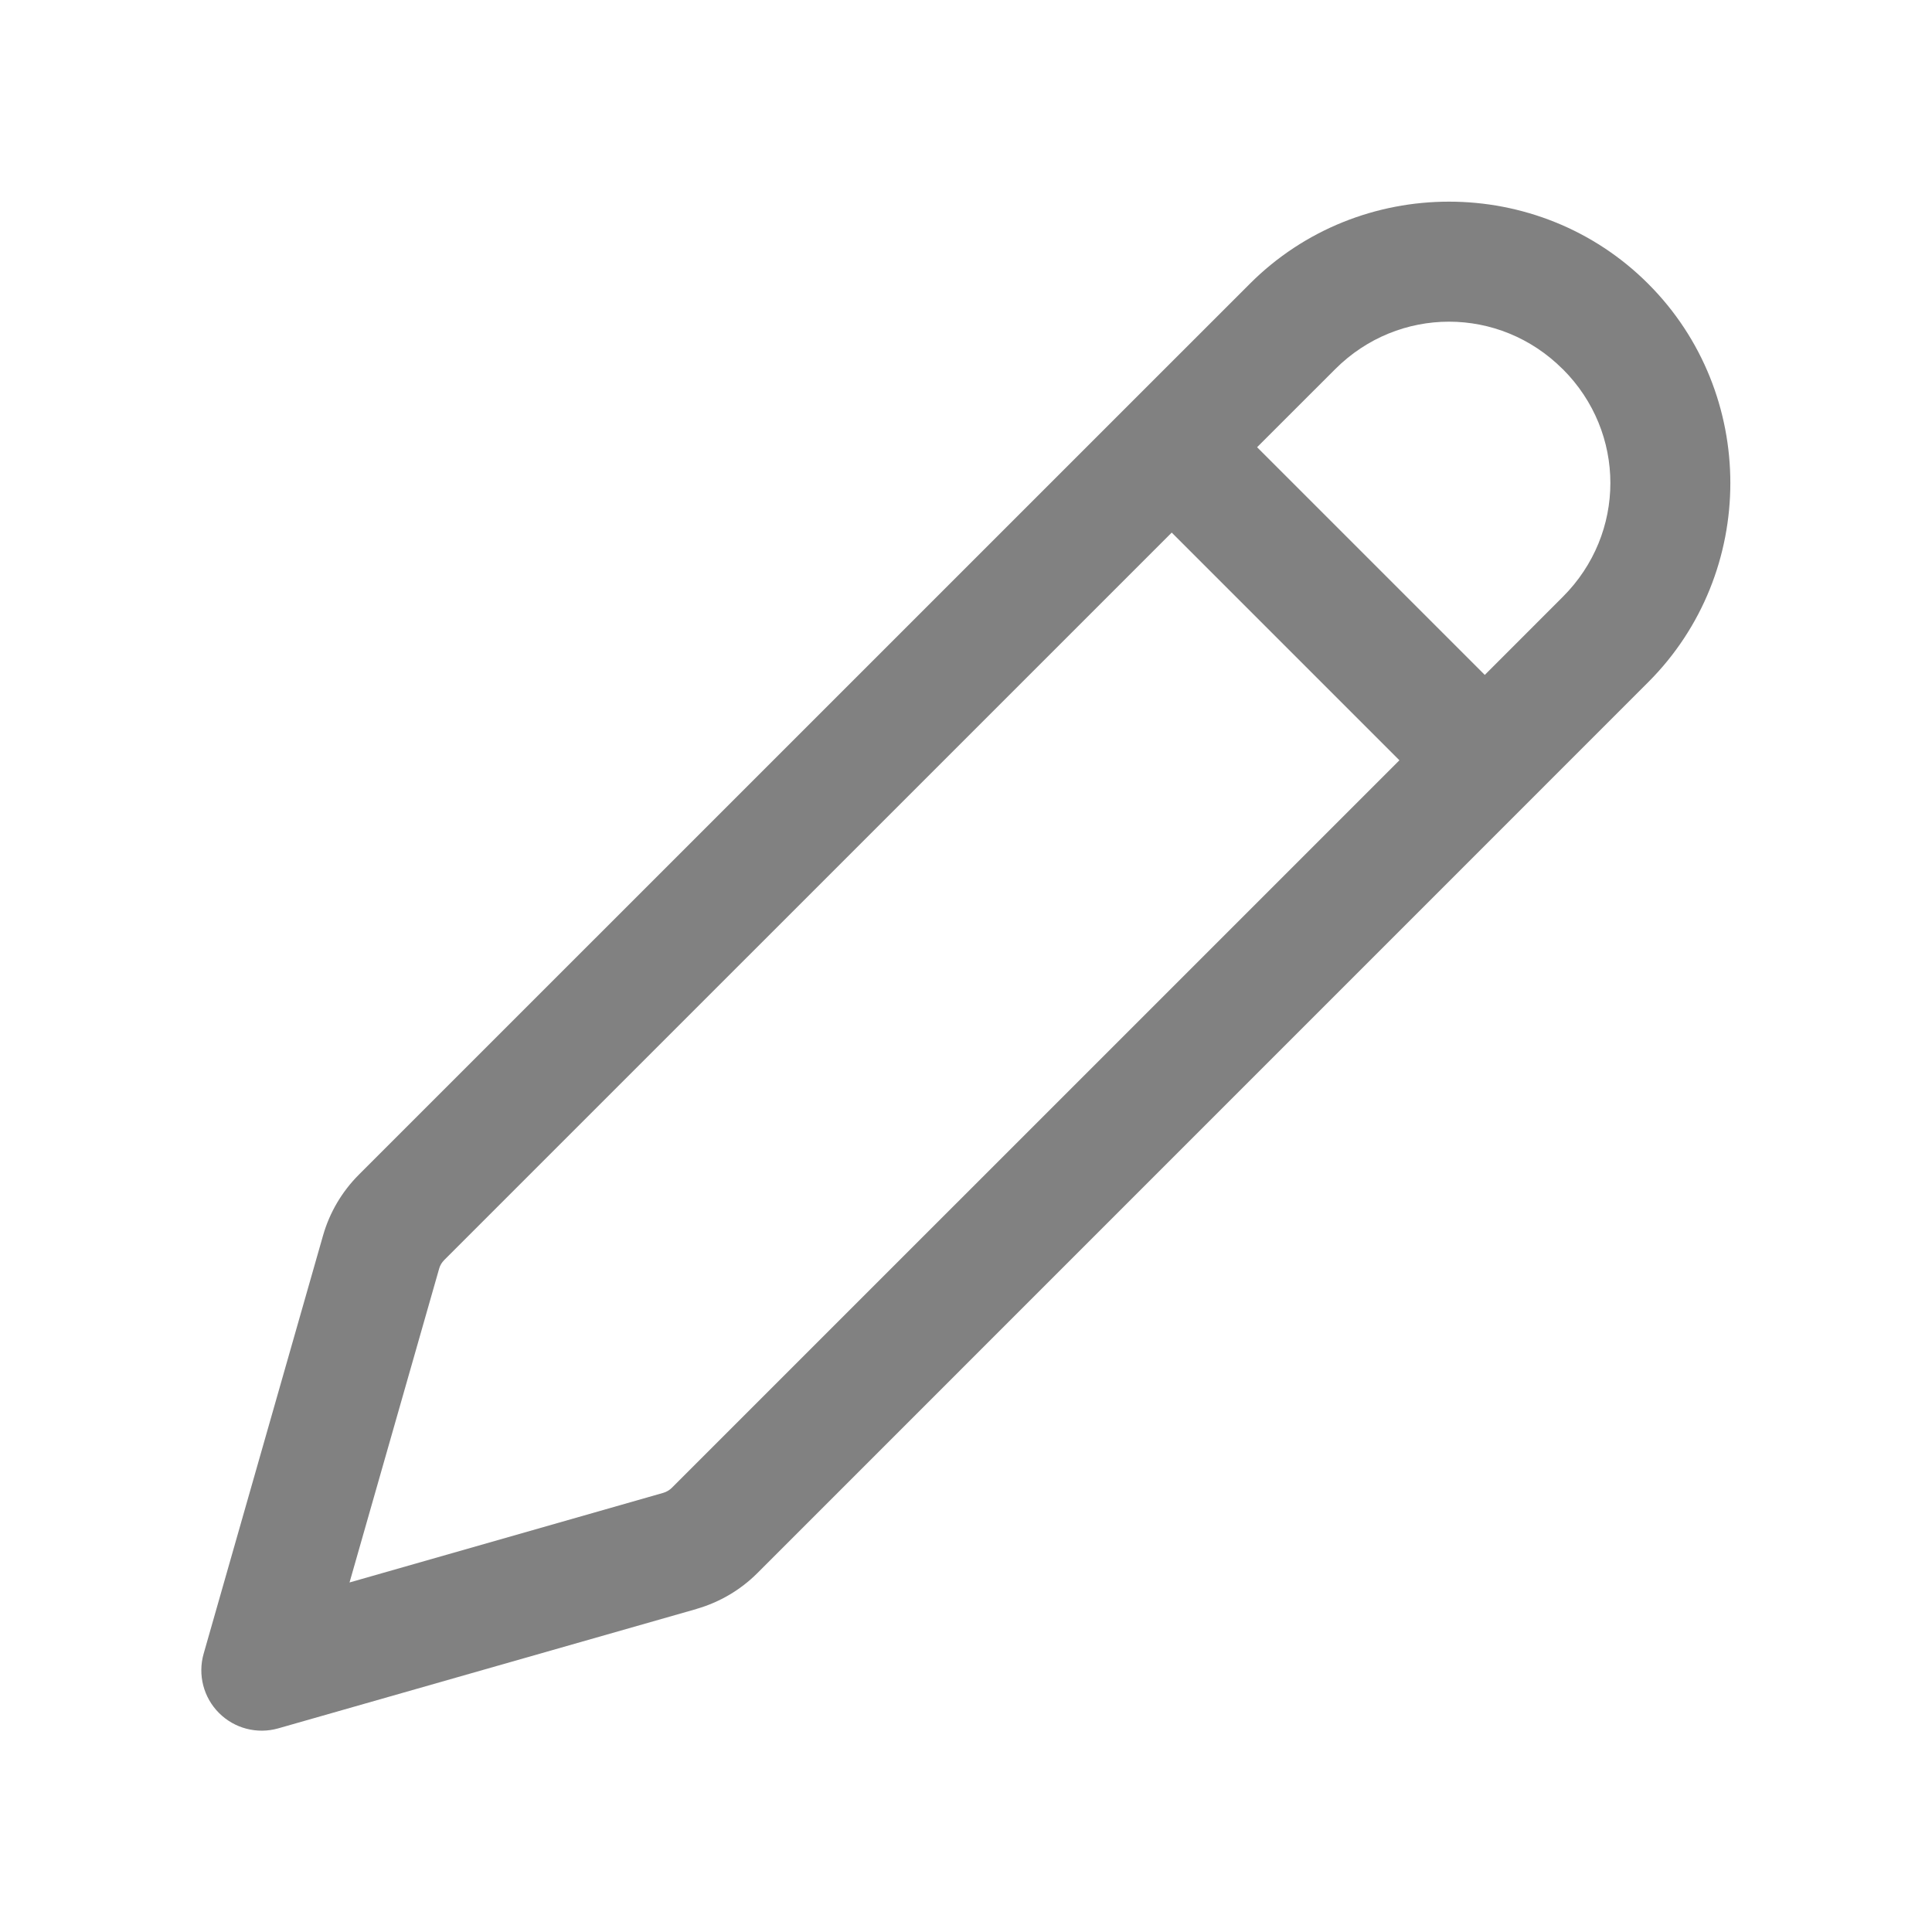
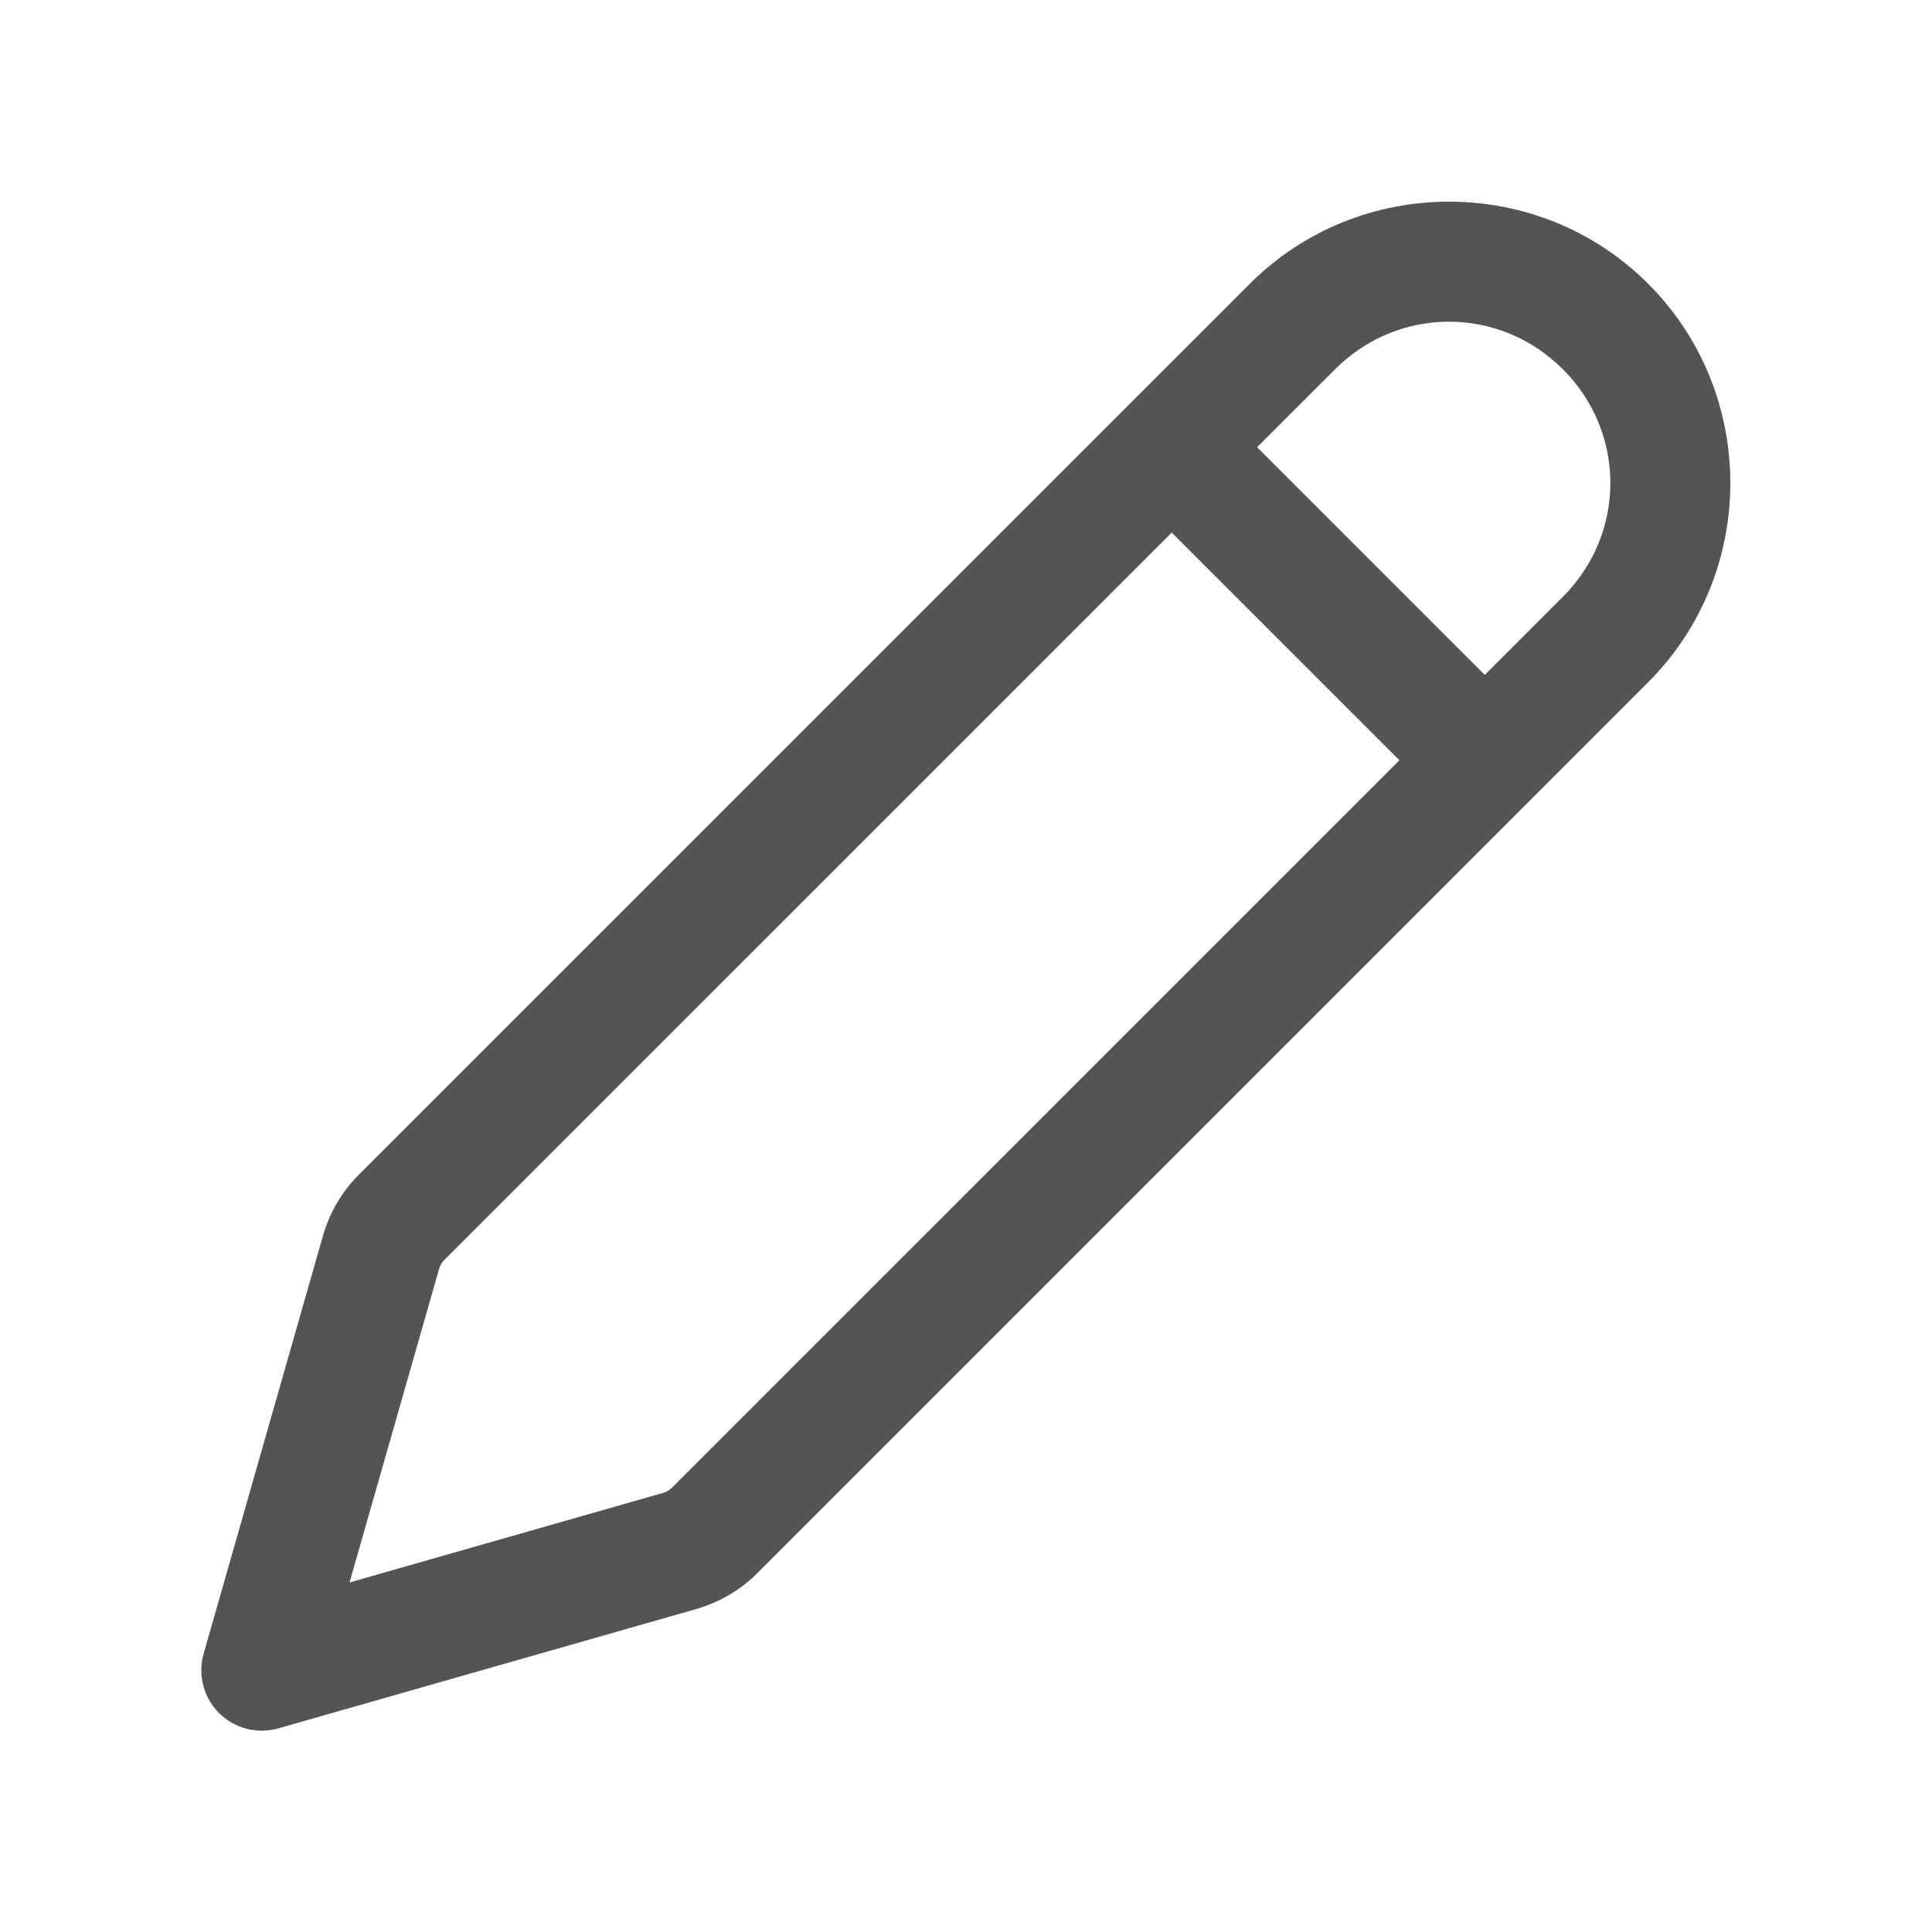
<svg xmlns="http://www.w3.org/2000/svg" id="edit" viewBox="0 0 48 48" width="20px" height="20px">
-   <path d="M 36 5.01 C 34.205 5.01 32.411 5.69 31.051 7.051 L 8.916 29.184 C 8.496 29.604 8.188 30.126 8.025 30.699 L 5.059 41.088 A 1.5 1.5 0 0 0 6.912 42.941 L 17.303 39.975 A 1.5 1.5 0 0 0 17.305 39.973 C 17.874 39.809 18.395 39.505 18.816 39.084 L 40.949 16.949 C 43.67 14.228 43.67 9.772 40.949 7.051 C 39.589 5.69 37.795 5.01 36 5.01 z M 36 7.992 C 37.021 7.992 38.04 8.386 38.826 9.172 A 1.5 1.5 0 0 0 38.828 9.172 C 40.403 10.747 40.403 13.253 38.828 14.828 L 36.889 16.768 L 31.232 11.111 L 33.172 9.172 C 33.958 8.386 34.979 7.992 36 7.992 z M 29.111 13.232 L 34.768 18.889 L 16.693 36.963 C 16.635 37.021 16.56 37.066 16.477 37.09 L 8.684 39.316 L 10.91 31.521 A 1.5 1.5 0 0 0 10.91 31.52 C 10.933 31.439 10.975 31.367 11.037 31.305 L 29.111 13.232 z" fill="#818181" />
+   <path d="M 36 5.01 C 34.205 5.01 32.411 5.69 31.051 7.051 L 8.916 29.184 C 8.496 29.604 8.188 30.126 8.025 30.699 L 5.059 41.088 A 1.5 1.5 0 0 0 6.912 42.941 L 17.303 39.975 A 1.5 1.5 0 0 0 17.305 39.973 C 17.874 39.809 18.395 39.505 18.816 39.084 L 40.949 16.949 C 43.67 14.228 43.67 9.772 40.949 7.051 C 39.589 5.69 37.795 5.01 36 5.01 z M 36 7.992 C 37.021 7.992 38.04 8.386 38.826 9.172 A 1.5 1.5 0 0 0 38.828 9.172 C 40.403 10.747 40.403 13.253 38.828 14.828 L 36.889 16.768 L 31.232 11.111 L 33.172 9.172 C 33.958 8.386 34.979 7.992 36 7.992 z M 29.111 13.232 L 34.768 18.889 L 16.693 36.963 C 16.635 37.021 16.56 37.066 16.477 37.09 L 8.684 39.316 L 10.91 31.521 A 1.5 1.5 0 0 0 10.91 31.52 C 10.933 31.439 10.975 31.367 11.037 31.305 L 29.111 13.232 z" fill="#545454" />
</svg>
